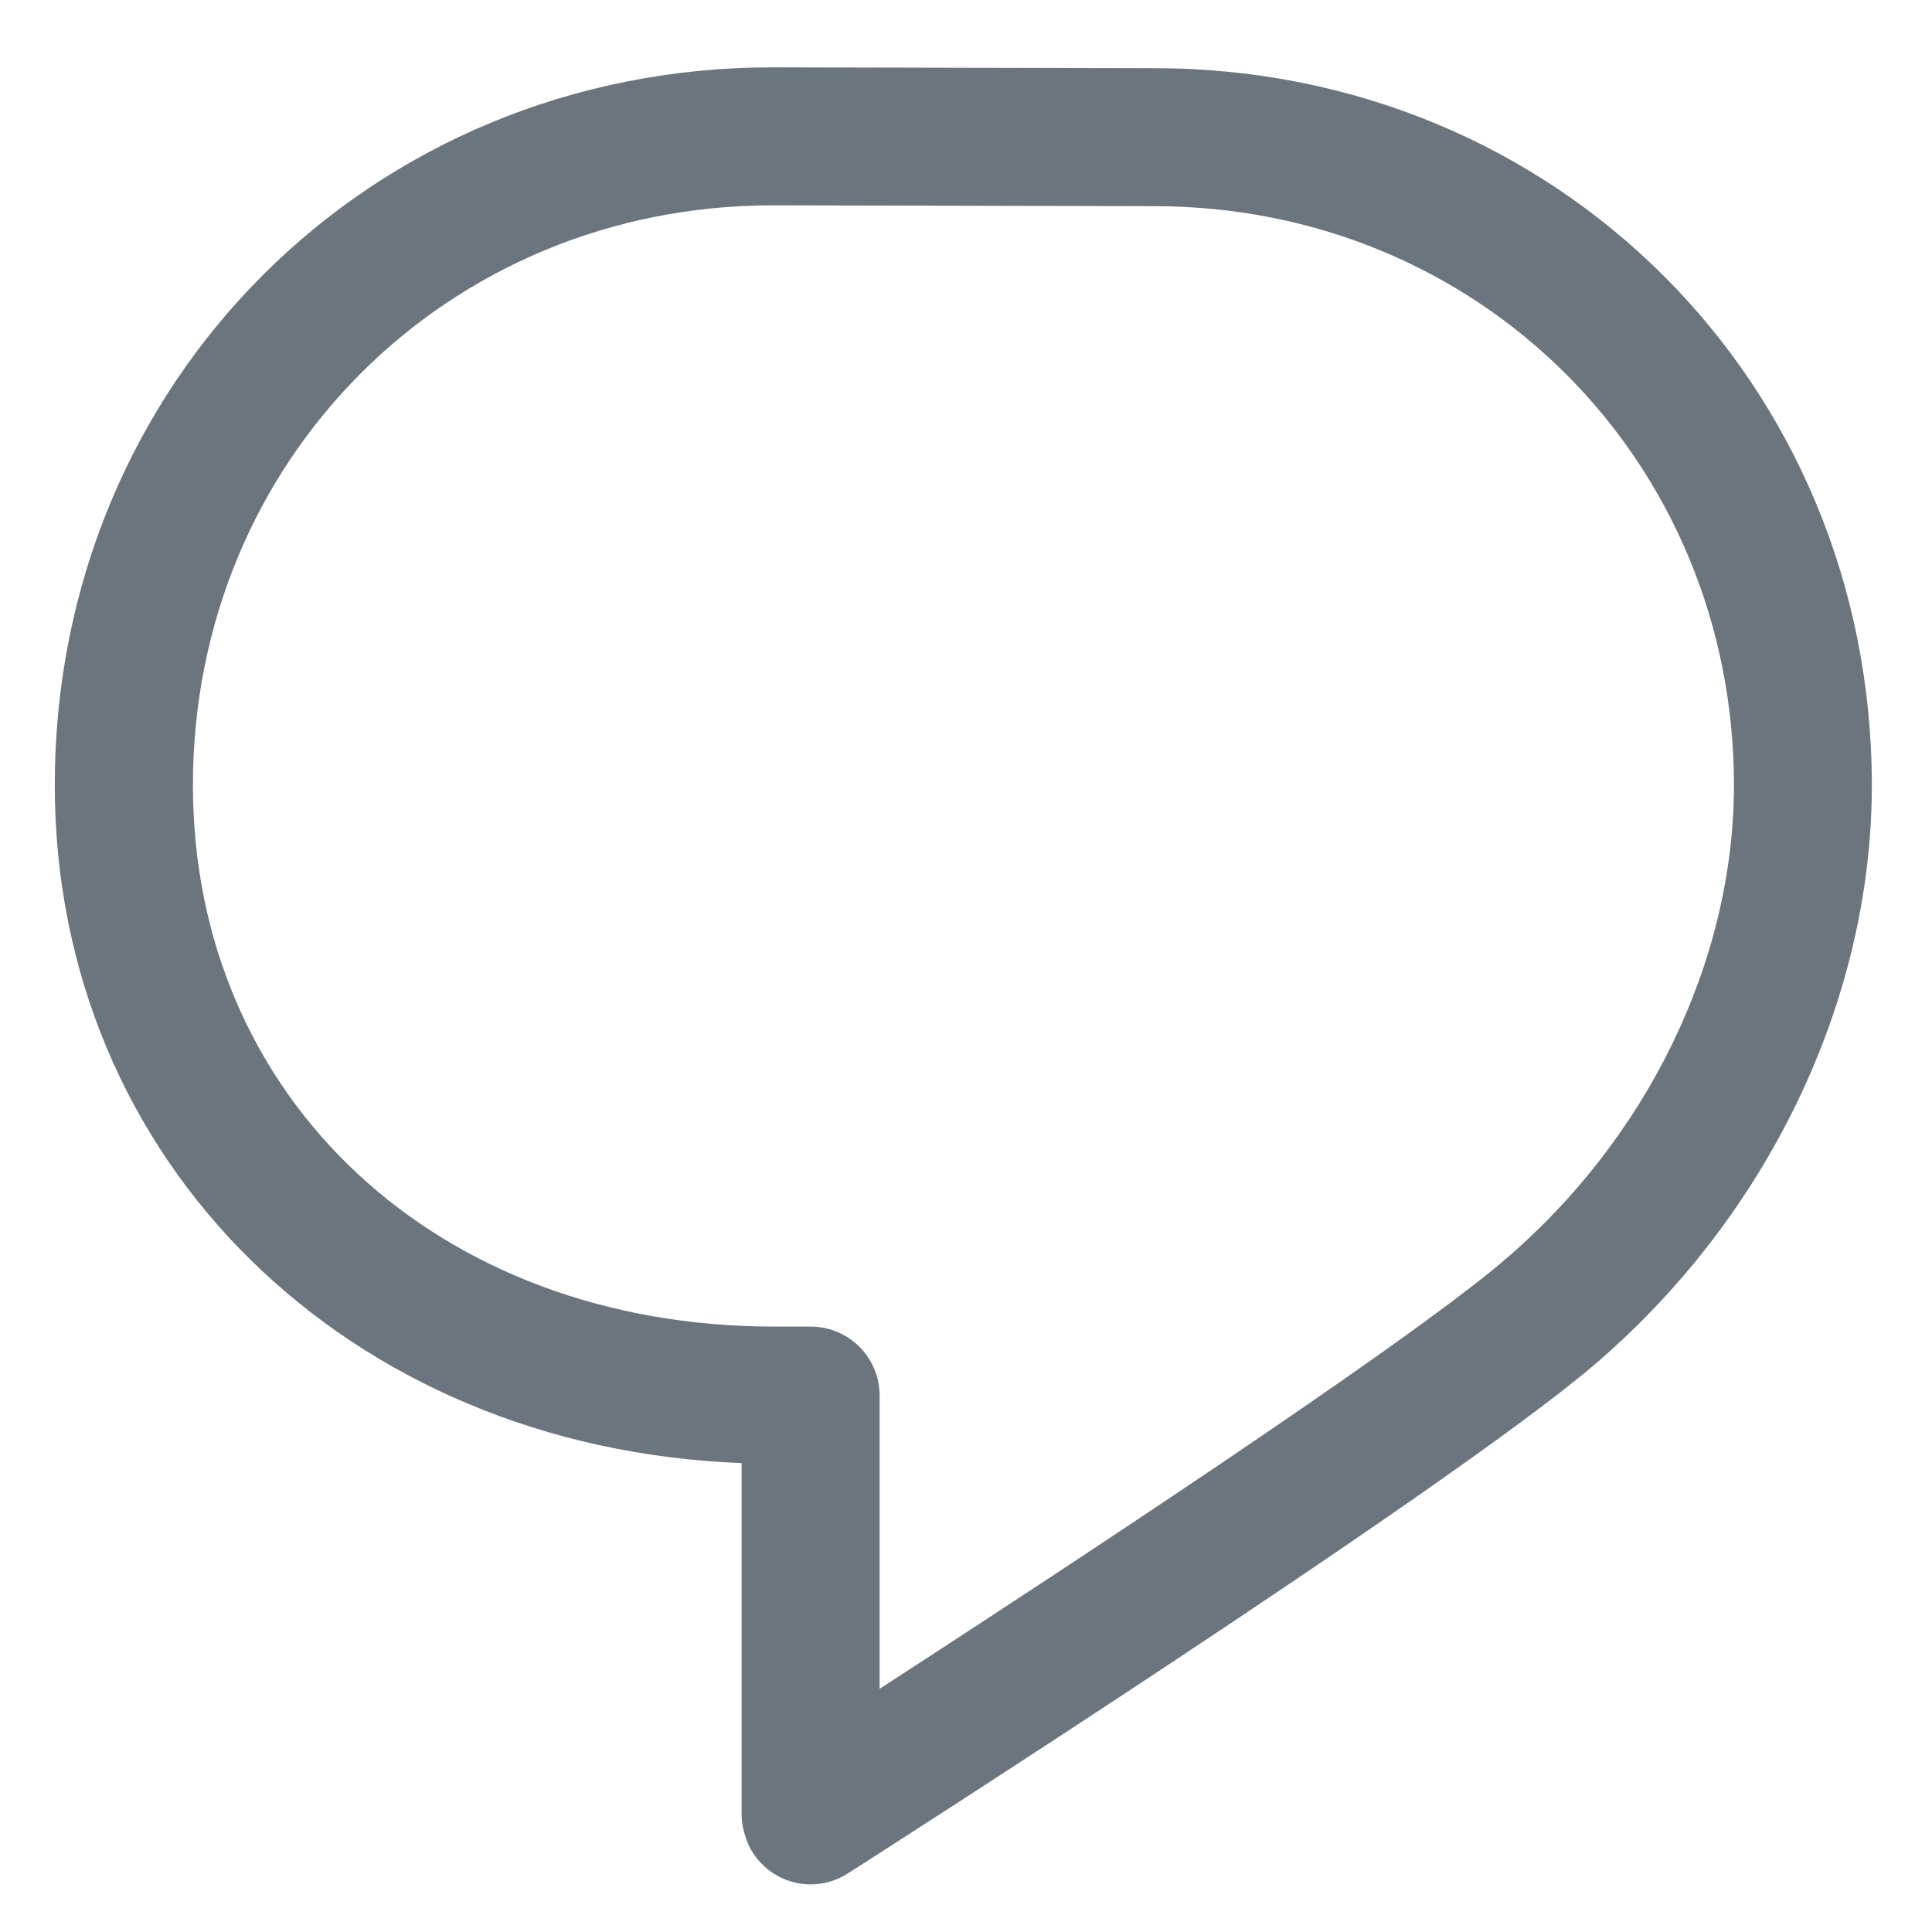
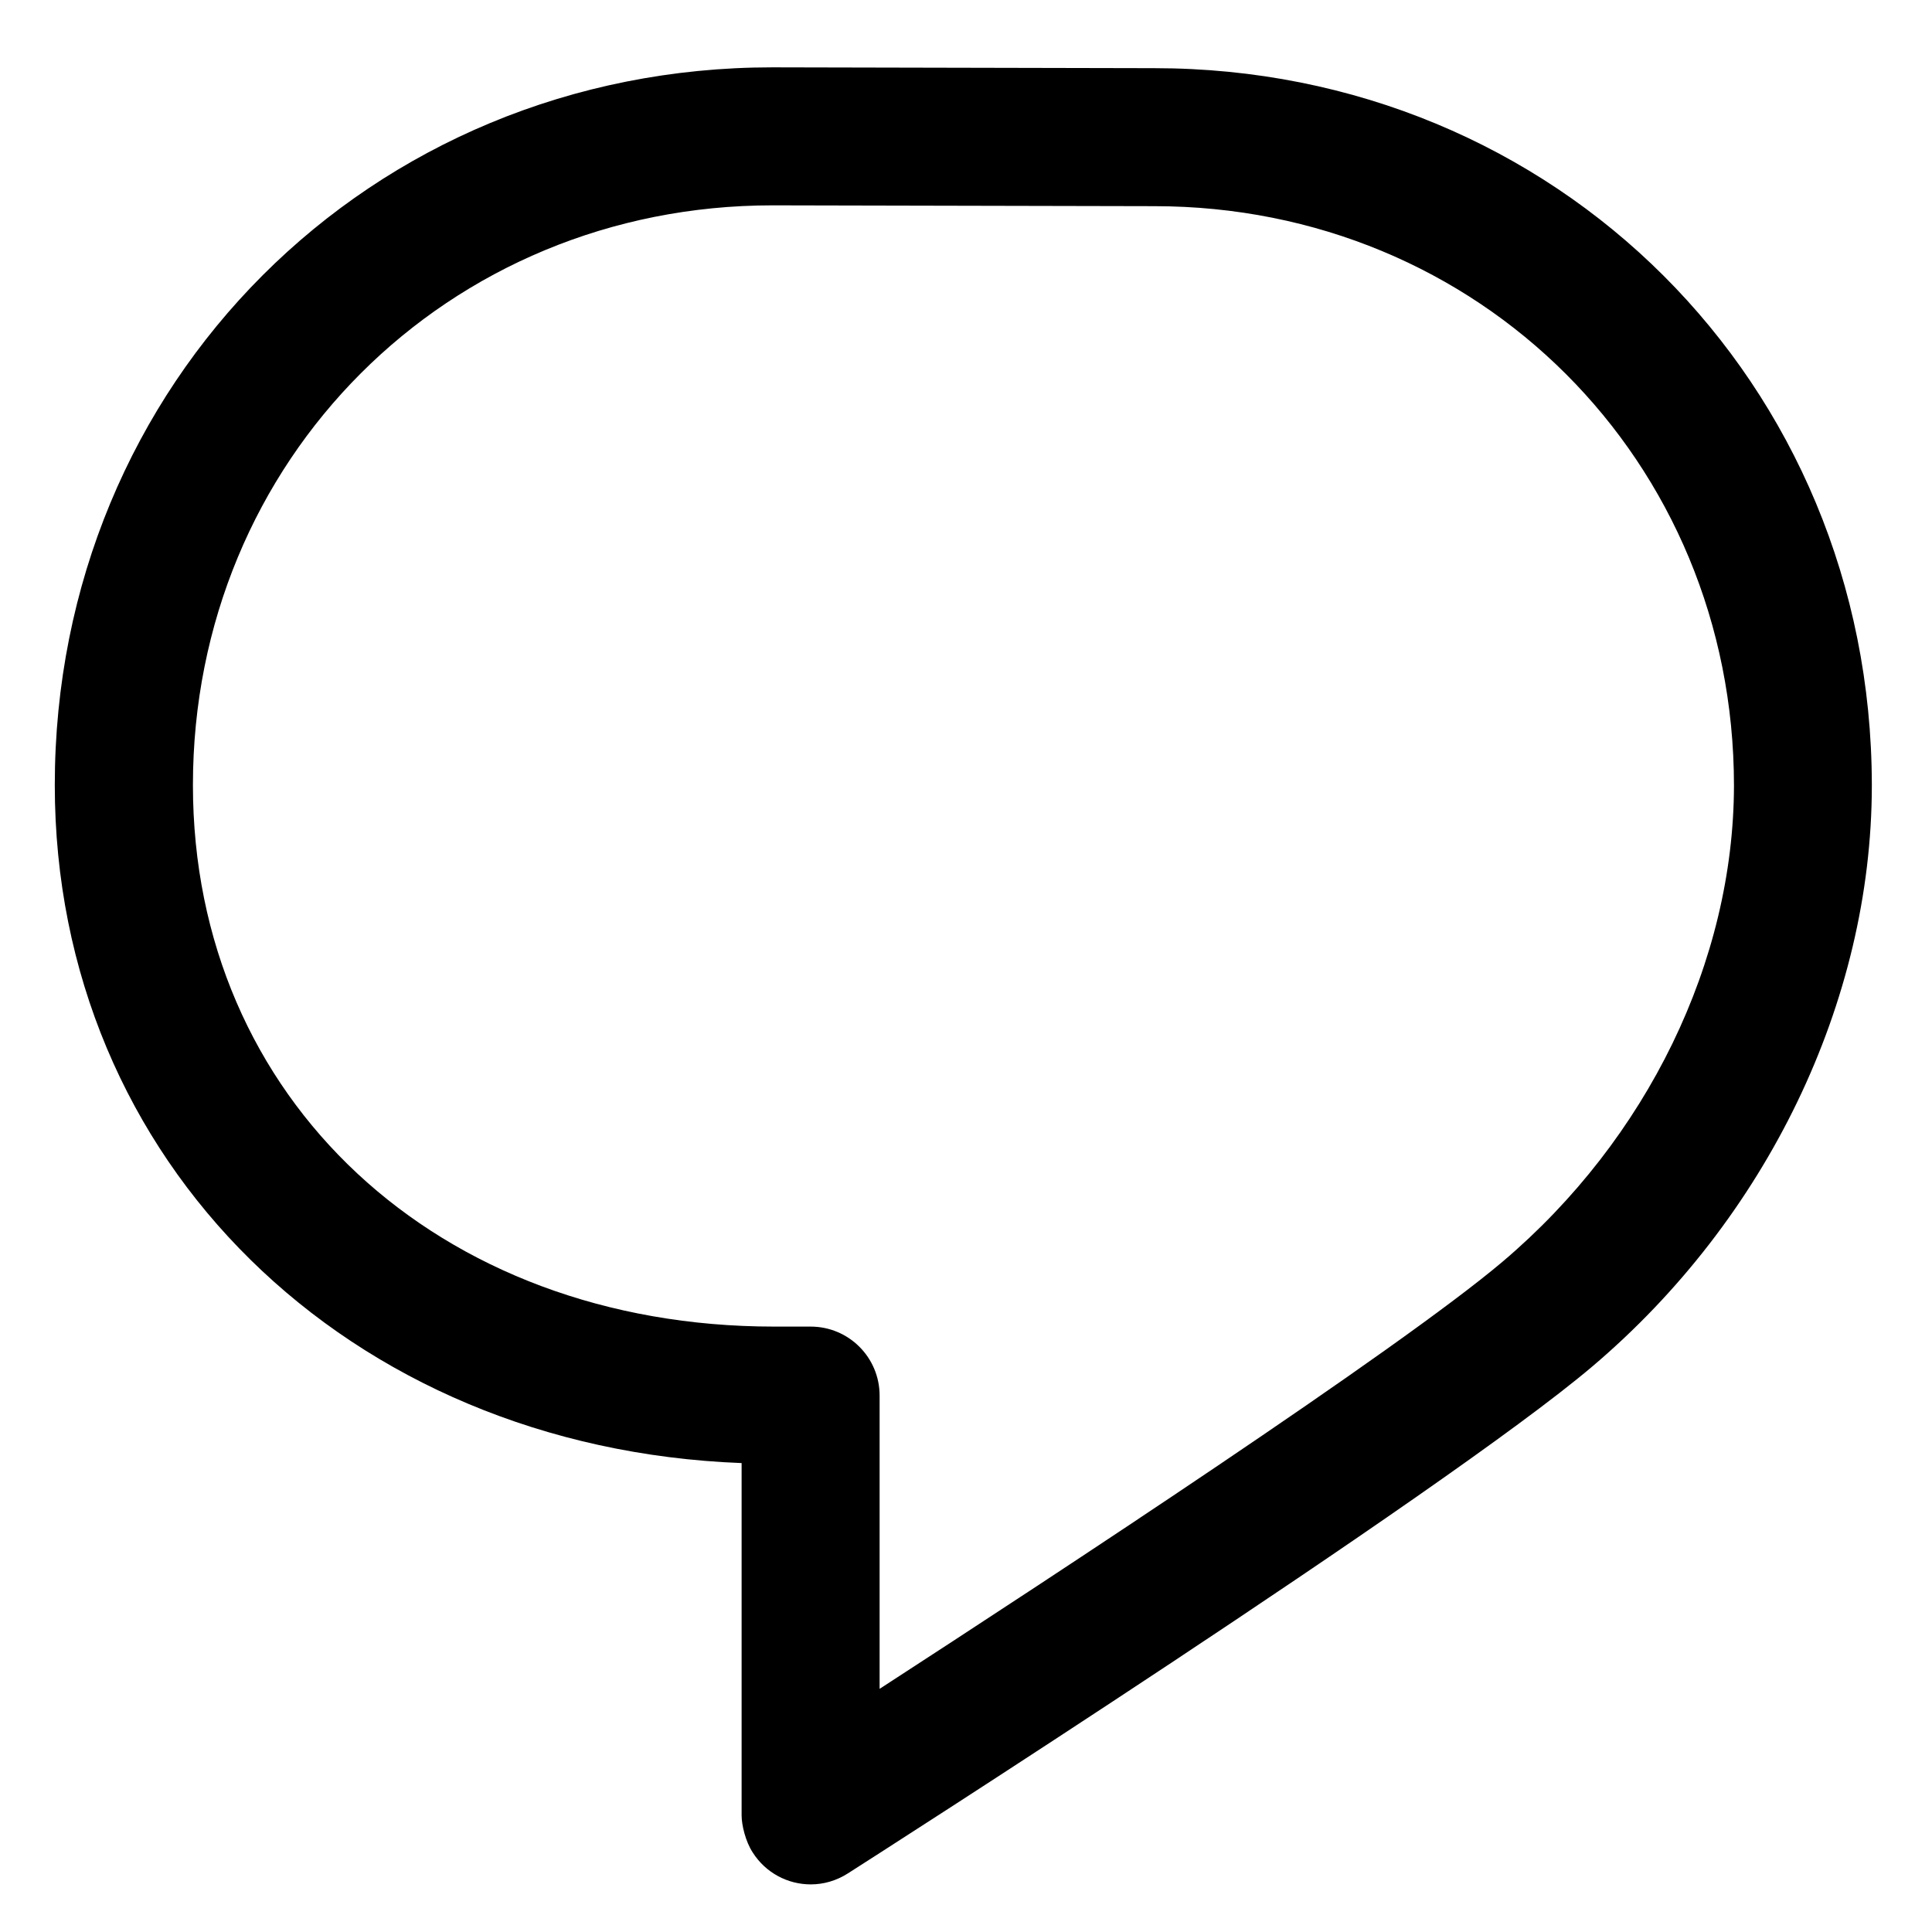
- <svg xmlns="http://www.w3.org/2000/svg" width="14" height="14" viewBox="0 0 14 14" fill="none">
-   <path d="M8.364 0.494L5.599 0.488H5.597C2.681 0.488 0.397 2.772 0.397 5.689C0.397 8.421 2.521 10.493 5.374 10.602V13.155C5.374 13.226 5.403 13.345 5.454 13.423C5.549 13.573 5.71 13.655 5.875 13.655C5.967 13.655 6.06 13.629 6.143 13.576C6.319 13.464 10.459 10.816 11.535 9.905C12.803 8.832 13.562 7.258 13.564 5.697V5.686C13.56 2.774 11.277 0.494 8.364 0.494V0.494ZM10.889 9.142C10.133 9.782 7.647 11.412 6.374 12.238V10.113C6.374 9.837 6.151 9.613 5.874 9.613H5.61C3.17 9.613 1.398 7.962 1.398 5.689C1.398 3.333 3.243 1.488 5.598 1.488L8.363 1.494H8.364C10.719 1.494 12.564 3.338 12.565 5.692C12.563 6.965 11.937 8.254 10.889 9.142H10.889Z" fill="#6C757D" />
+ <svg xmlns="http://www.w3.org/2000/svg" width="14" height="14" viewBox="0 0 14 14">
+   <path d="M8.364 0.494L5.599 0.488H5.597C2.681 0.488 0.397 2.772 0.397 5.689C0.397 8.421 2.521 10.493 5.374 10.602V13.155C5.374 13.226 5.403 13.345 5.454 13.423C5.549 13.573 5.71 13.655 5.875 13.655C5.967 13.655 6.06 13.629 6.143 13.576C6.319 13.464 10.459 10.816 11.535 9.905C12.803 8.832 13.562 7.258 13.564 5.697V5.686C13.56 2.774 11.277 0.494 8.364 0.494V0.494ZM10.889 9.142C10.133 9.782 7.647 11.412 6.374 12.238V10.113C6.374 9.837 6.151 9.613 5.874 9.613H5.61C3.17 9.613 1.398 7.962 1.398 5.689C1.398 3.333 3.243 1.488 5.598 1.488L8.363 1.494H8.364C10.719 1.494 12.564 3.338 12.565 5.692C12.563 6.965 11.937 8.254 10.889 9.142H10.889Z" />
</svg>
